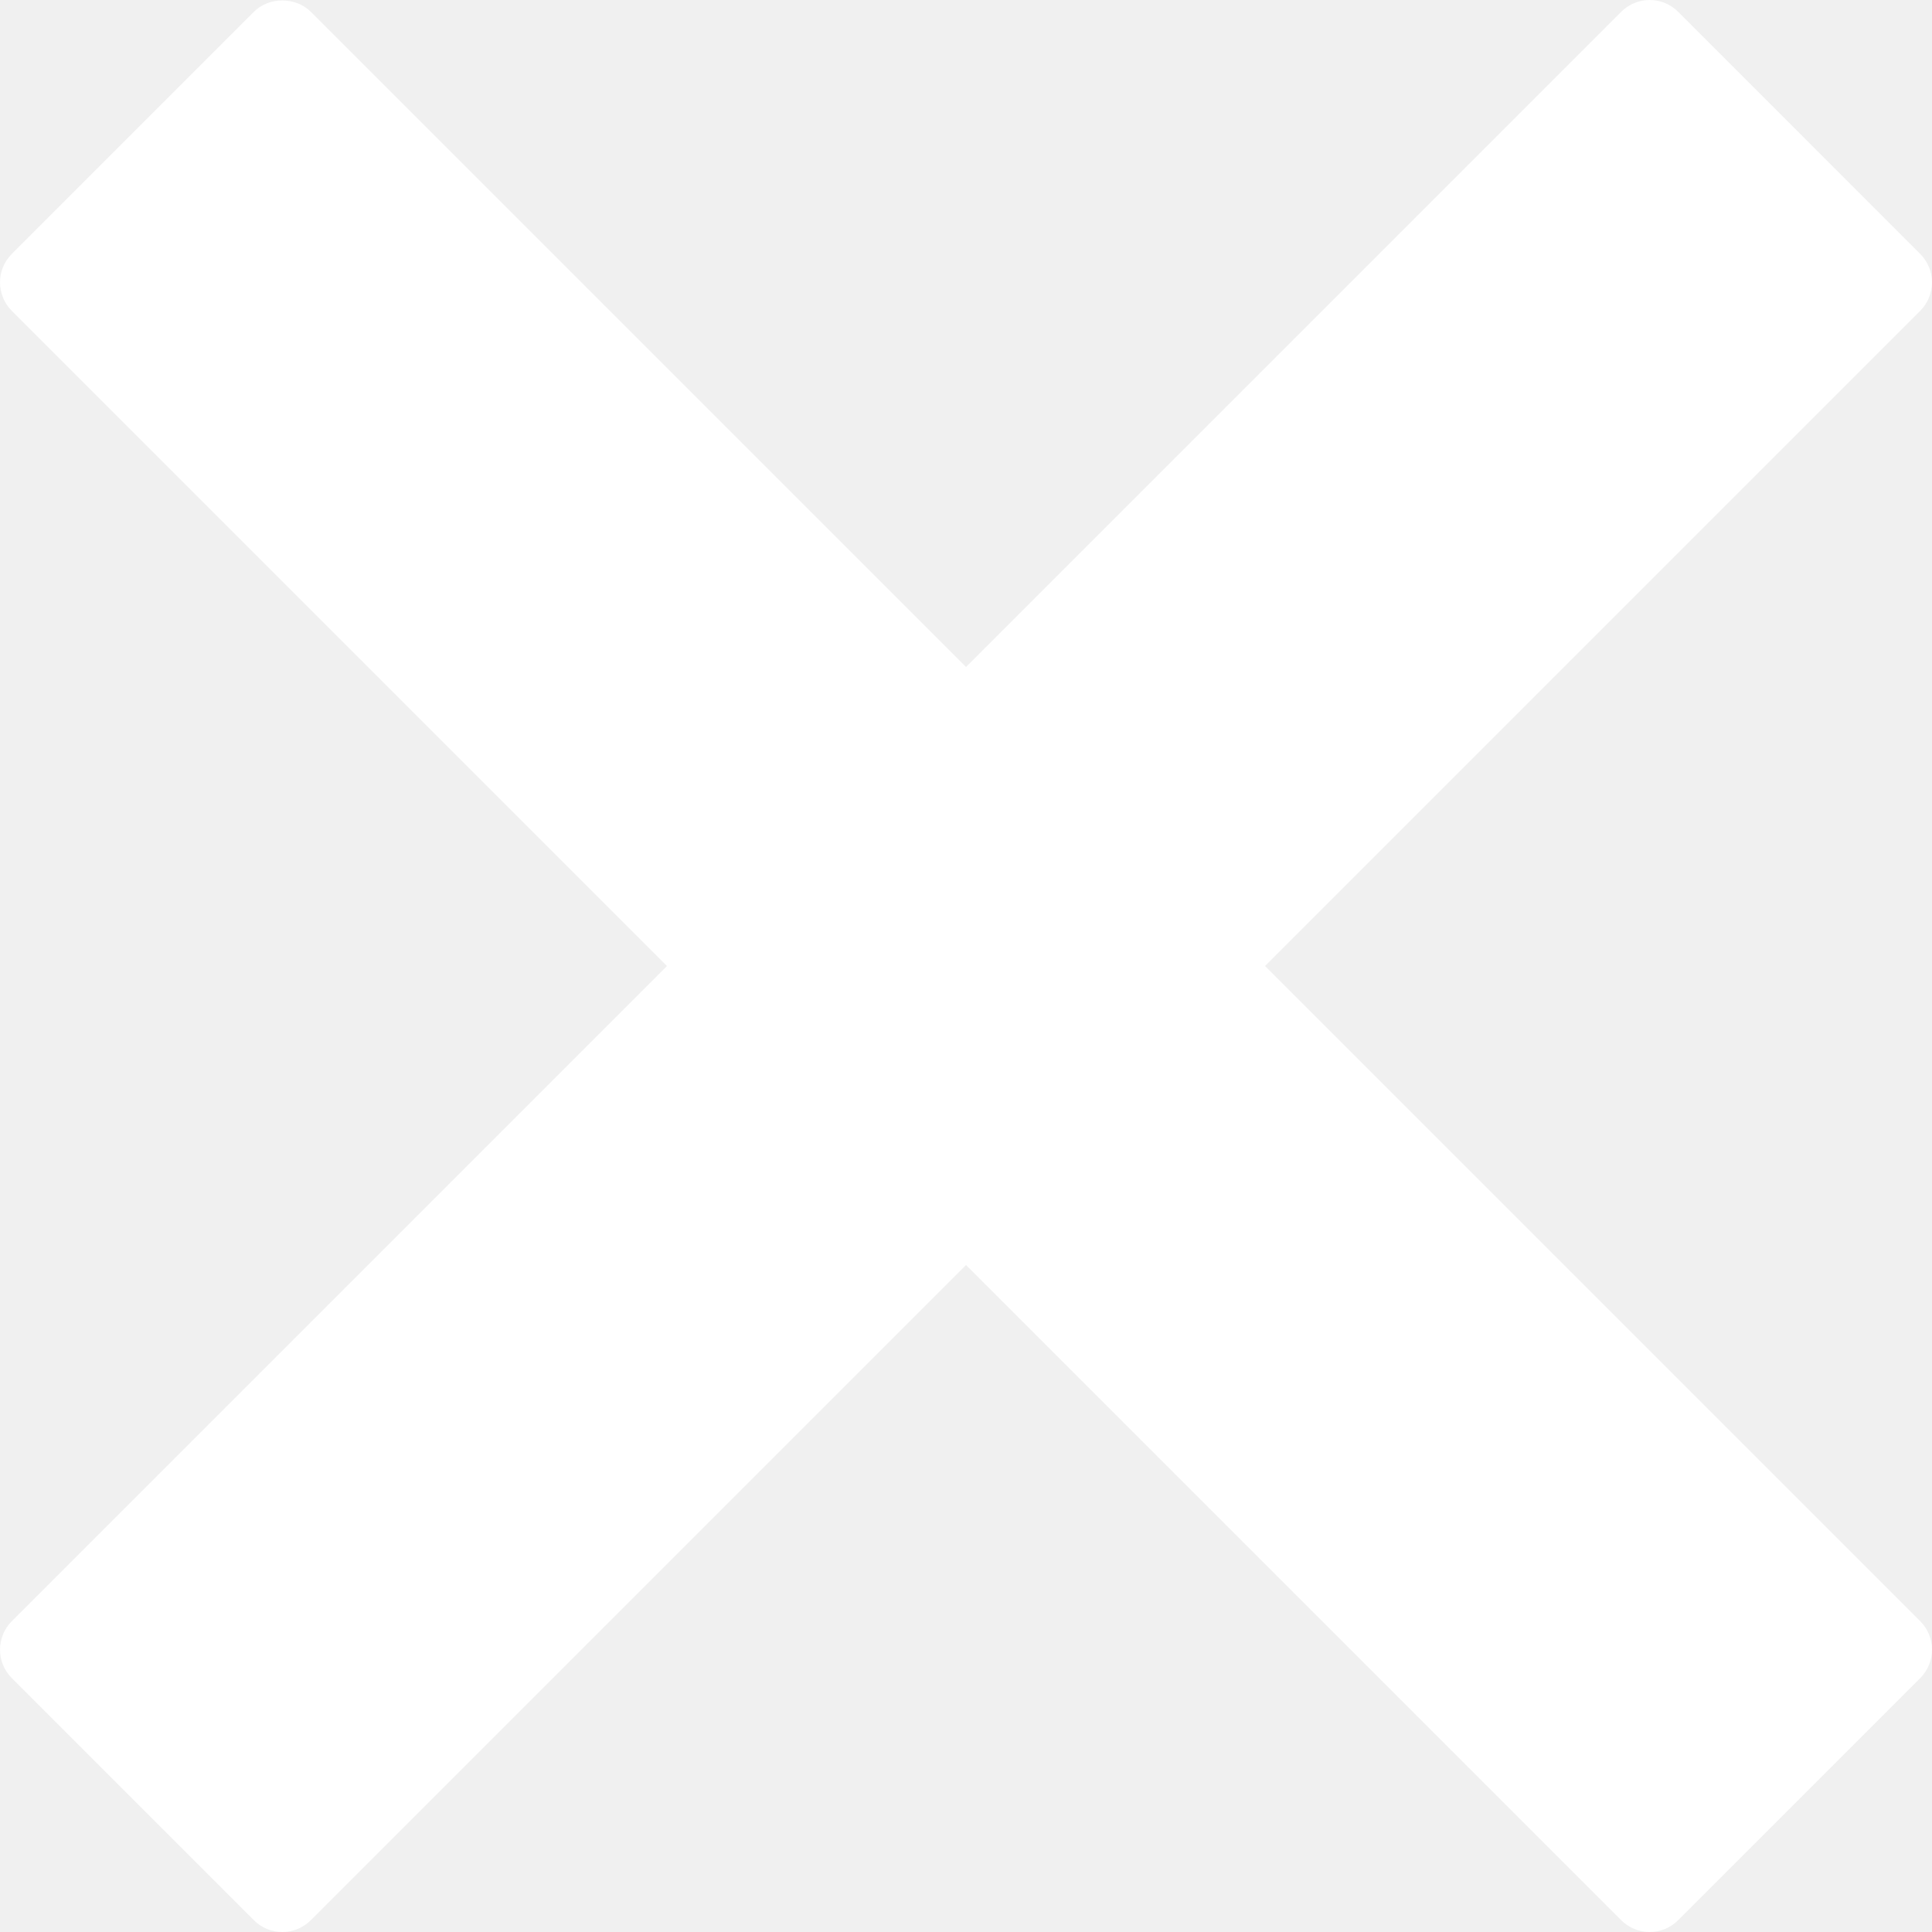
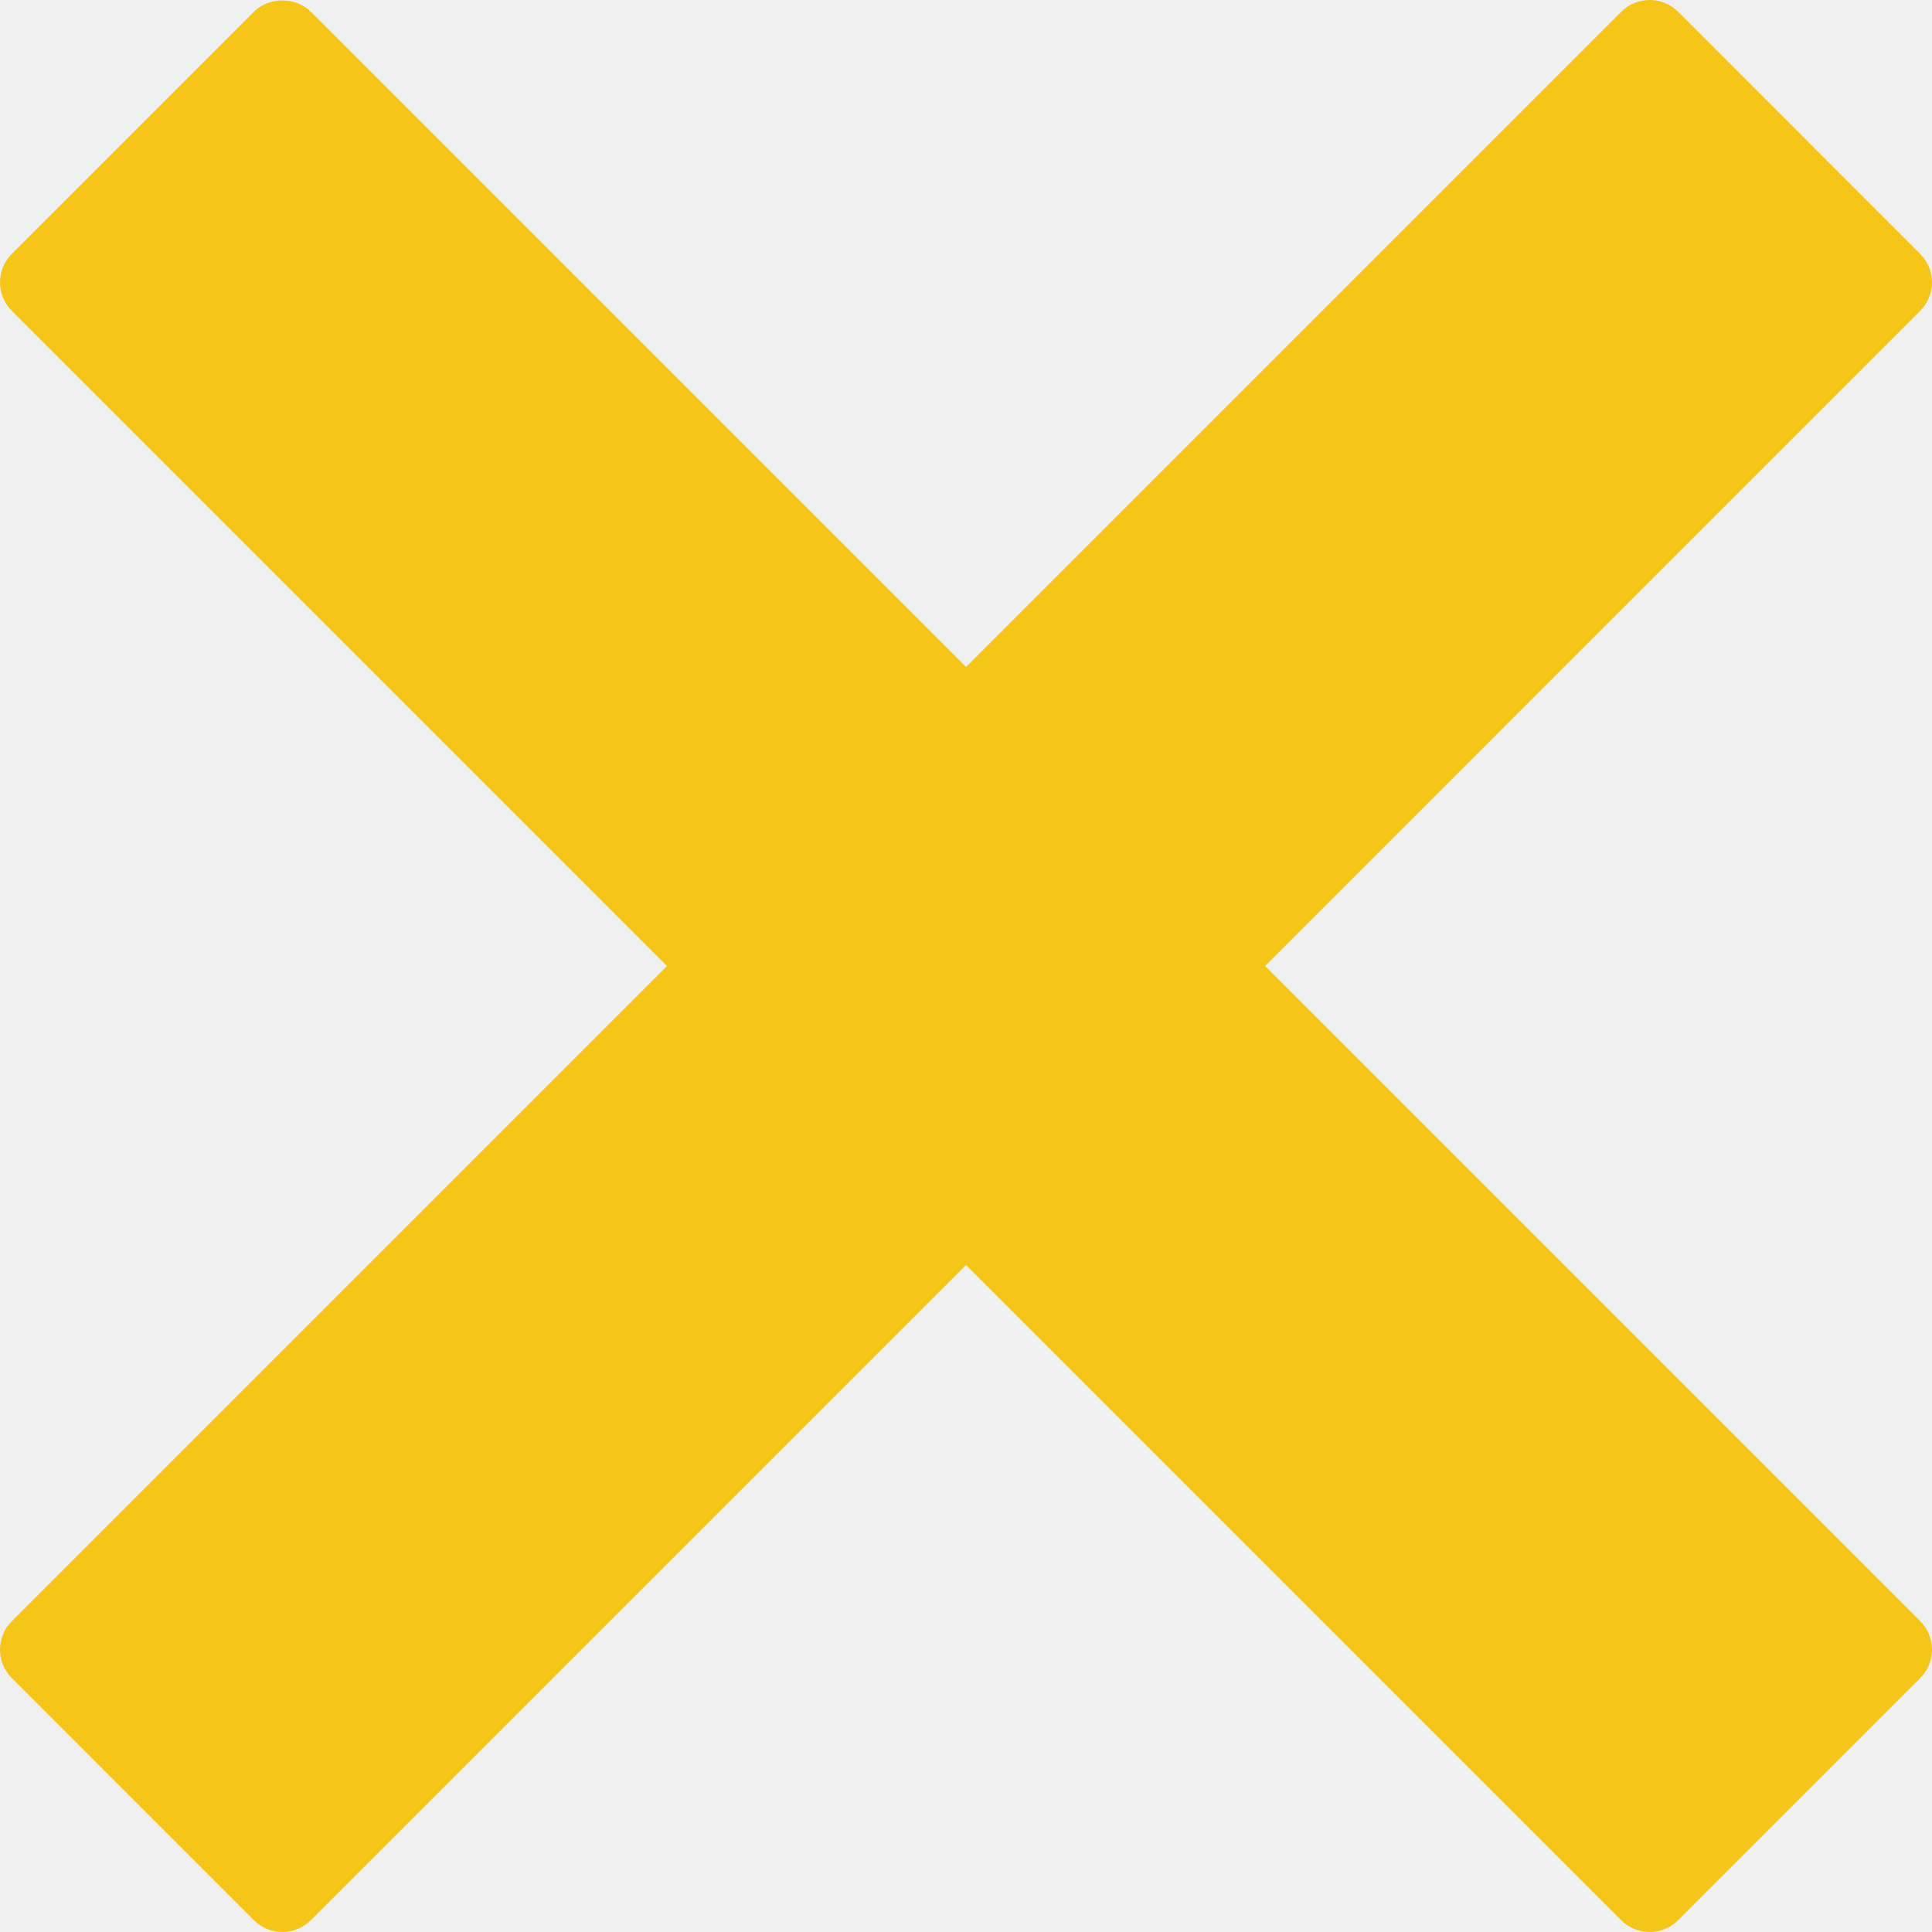
- <svg xmlns="http://www.w3.org/2000/svg" version="1.1" id="Capa_1" x="0px" y="0px" width="95.939px" height="95.939px" viewBox="0 0 95.939 95.939" style="enable-background:new 0 0 95.939 95.939;" fill="#fff" xml:space="preserve">
+ <svg xmlns="http://www.w3.org/2000/svg" version="1.1" id="Capa_1" x="0px" y="0px" width="95.939px" height="95.939px" viewBox="0 0 95.939 95.939" style="enable-background:new 0 0 95.939 95.939;" fill="#f5c518" xml:space="preserve">
  <g>
    <path d="M62.819,47.97l32.533-32.534c0.781-0.781,0.781-2.047,0-2.828L83.333,0.586C82.958,0.211,82.448,0,81.919,0   c-0.53,0-1.039,0.211-1.414,0.586L47.97,33.121L15.435,0.586c-0.75-0.75-2.078-0.75-2.828,0L0.587,12.608   c-0.781,0.781-0.781,2.047,0,2.828L33.121,47.97L0.587,80.504c-0.781,0.781-0.781,2.047,0,2.828l12.02,12.021   c0.375,0.375,0.884,0.586,1.414,0.586c0.53,0,1.039-0.211,1.414-0.586L47.97,62.818l32.535,32.535   c0.375,0.375,0.884,0.586,1.414,0.586c0.529,0,1.039-0.211,1.414-0.586l12.02-12.021c0.781-0.781,0.781-2.048,0-2.828L62.819,47.97   z" />
  </g>
  <g>
</g>
  <g>
</g>
  <g>
</g>
  <g>
</g>
  <g>
</g>
  <g>
</g>
  <g>
</g>
  <g>
</g>
  <g>
</g>
  <g>
</g>
  <g>
</g>
  <g>
</g>
  <g>
</g>
  <g>
</g>
  <g>
</g>
</svg>
